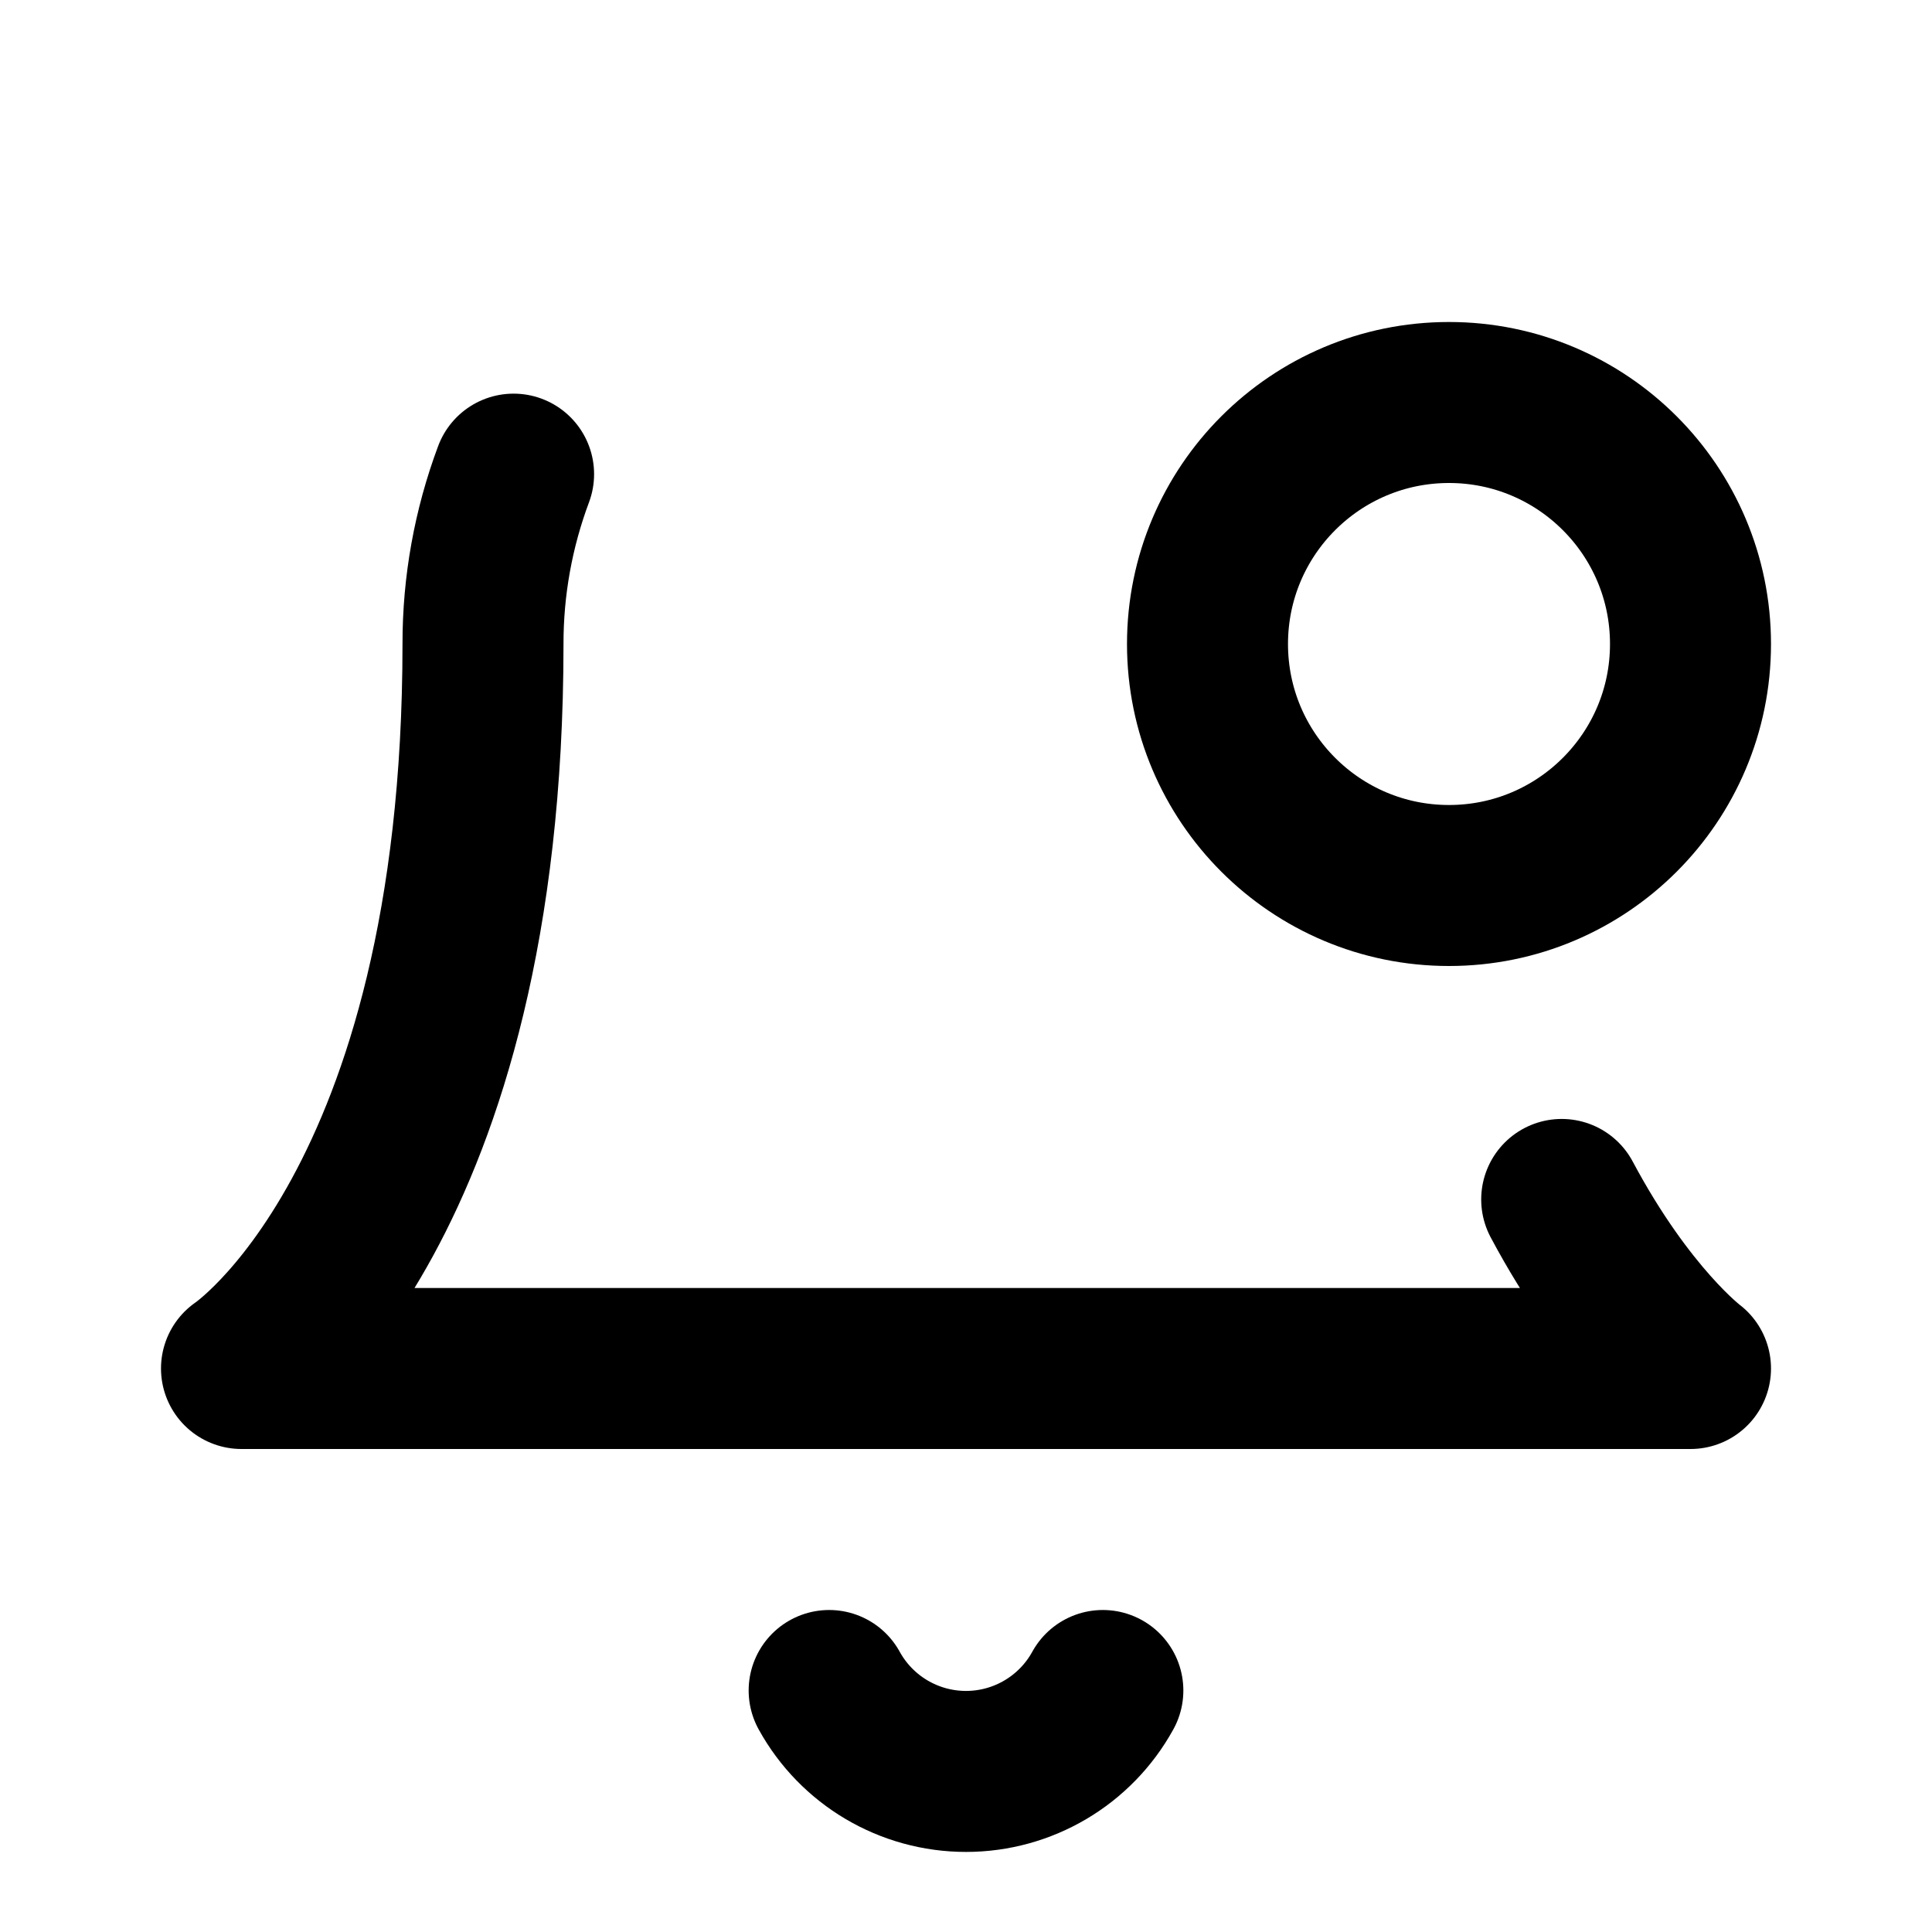
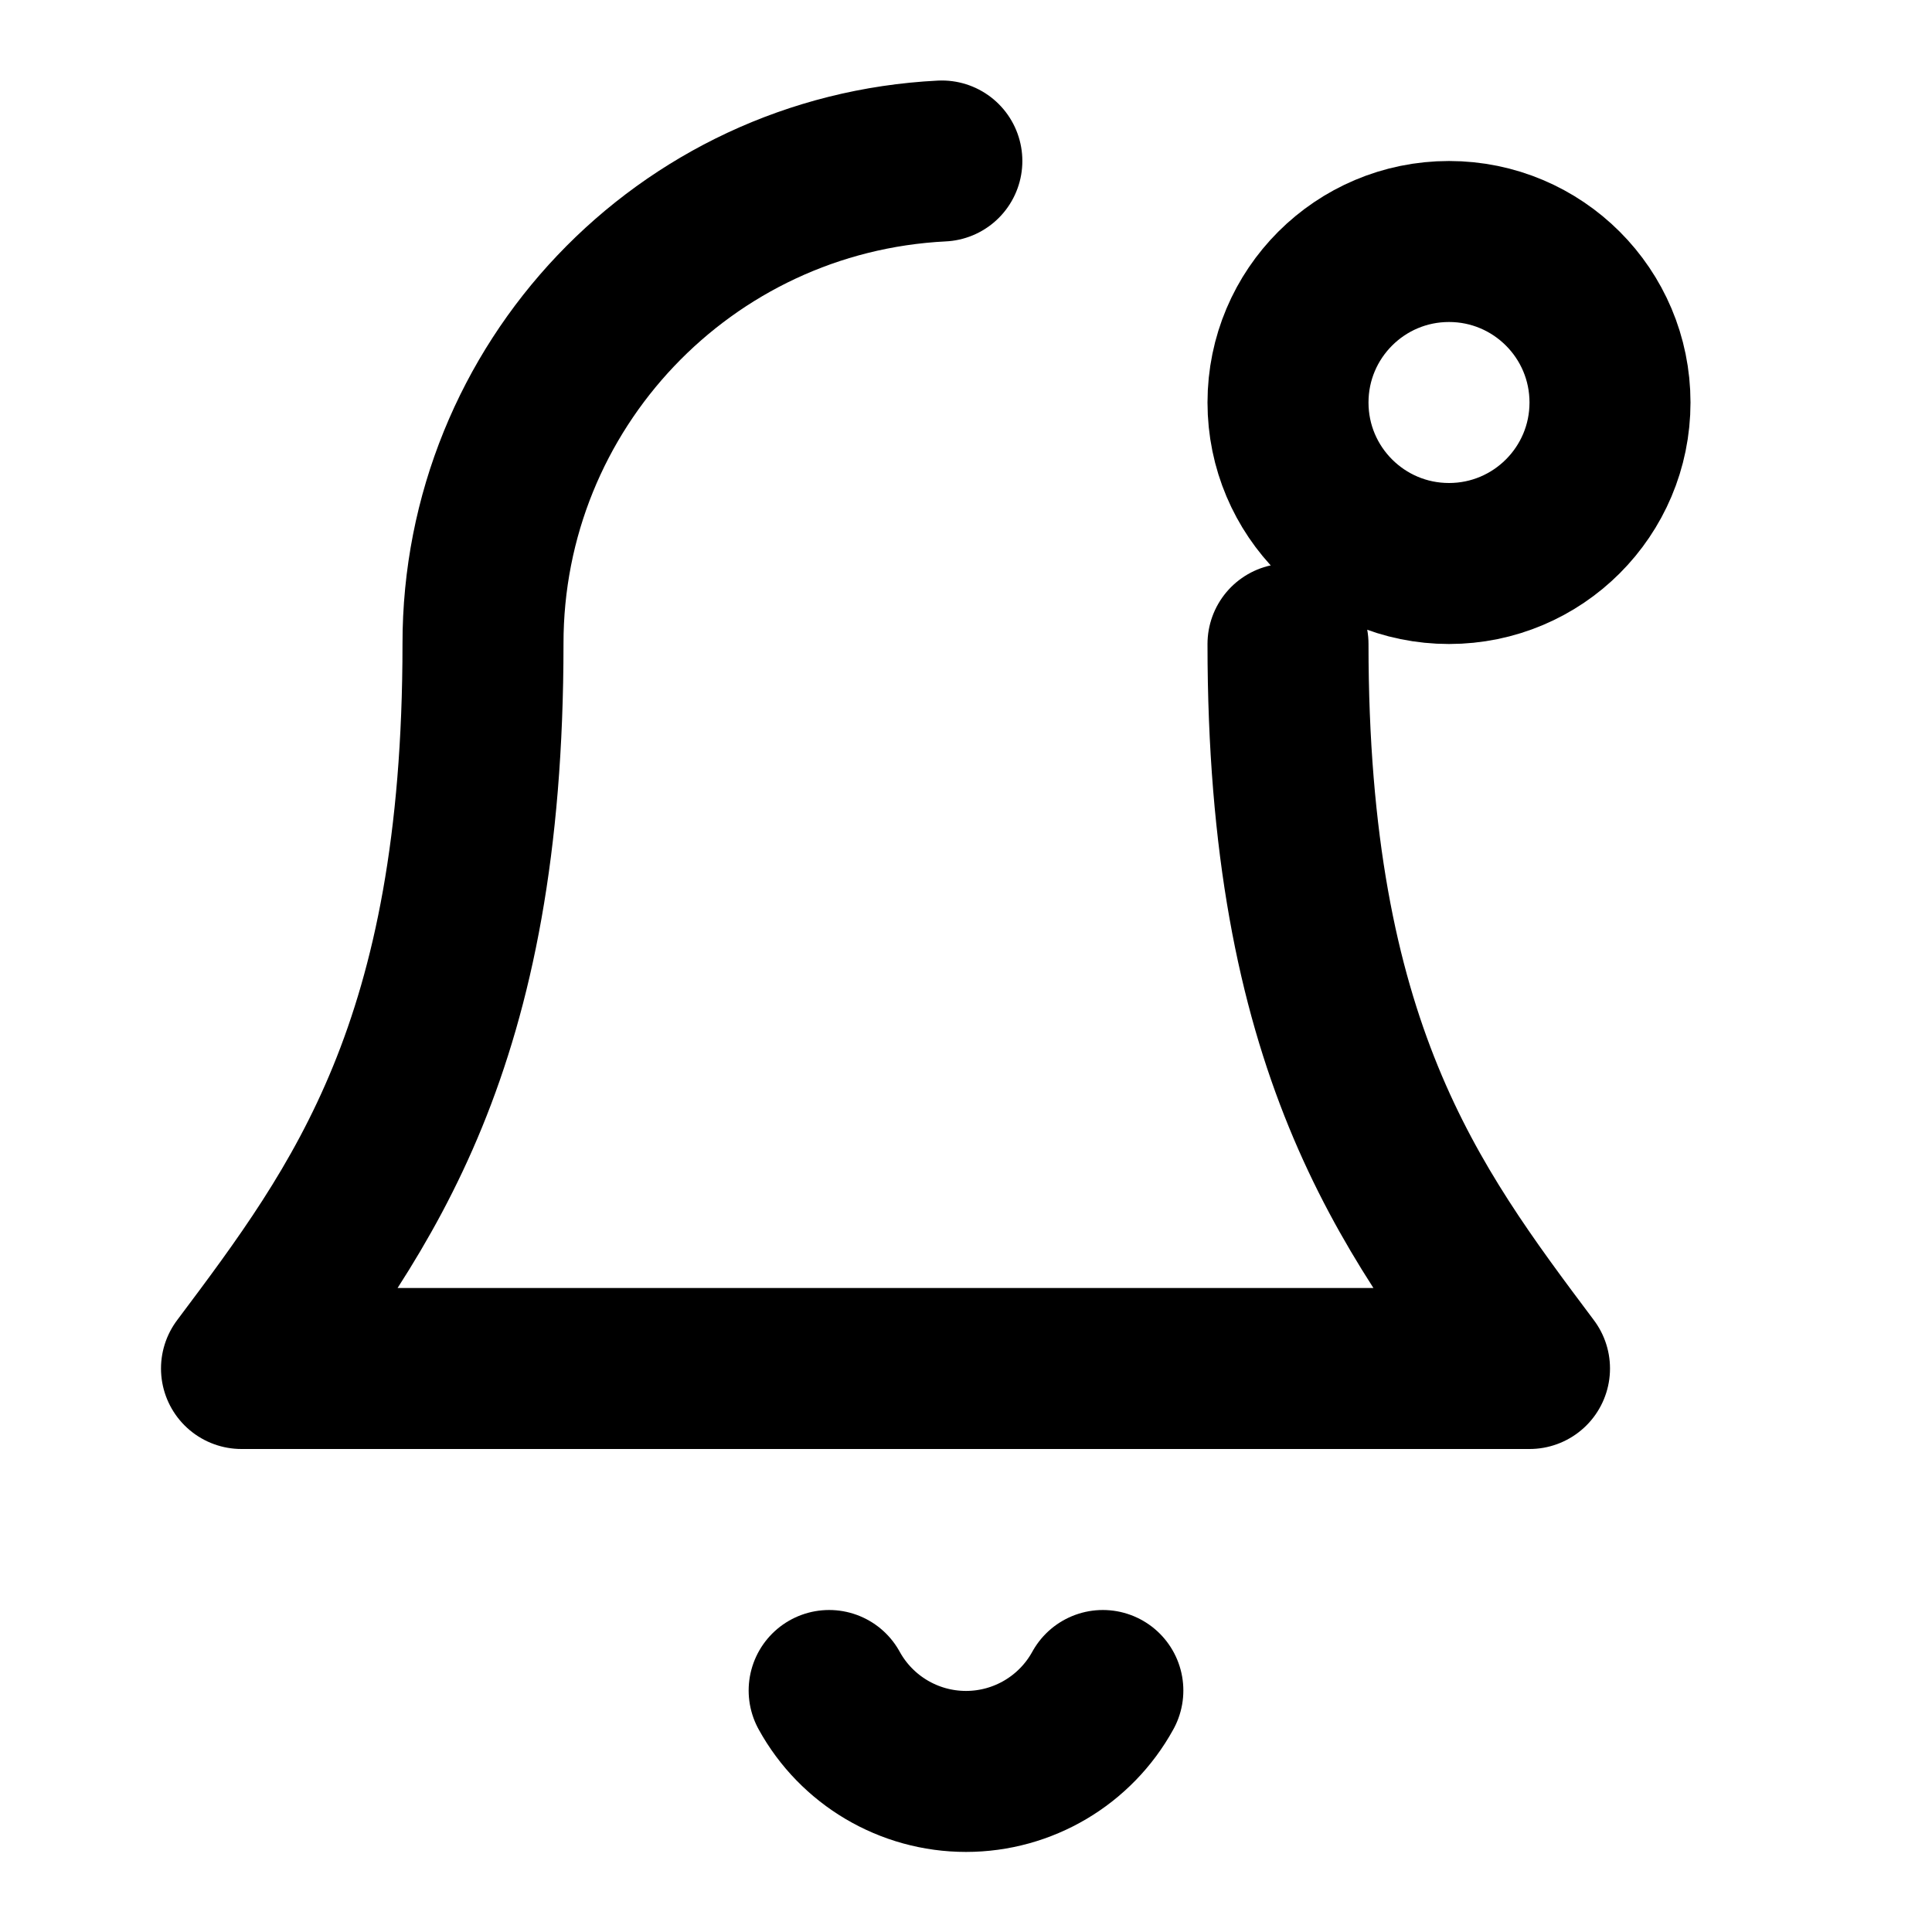
<svg xmlns="http://www.w3.org/2000/svg" viewBox="0 0 24 24" fill="none" stroke="currentColor" stroke-width="2" stroke-linecap="round" stroke-linejoin="round">
-   <path d="M19.4 14.9C20.2 16.4 21 17 21 17H3s3-2 3-9a6 6 0 0 1 .38-2.11" />
+   <path d="M11.7 2A6 6 0 0 0 6 8c0 5-1.5 7-3 9h16c-1.5-2-3-4-3-9" />
  <path d="M10.3 21a1.94 1.94 0 0 0 3.4 0" />
-   <circle cx="18" cy="8" r="3" />
+   <circle cx="18" cy="5" r="2" />
</svg>
